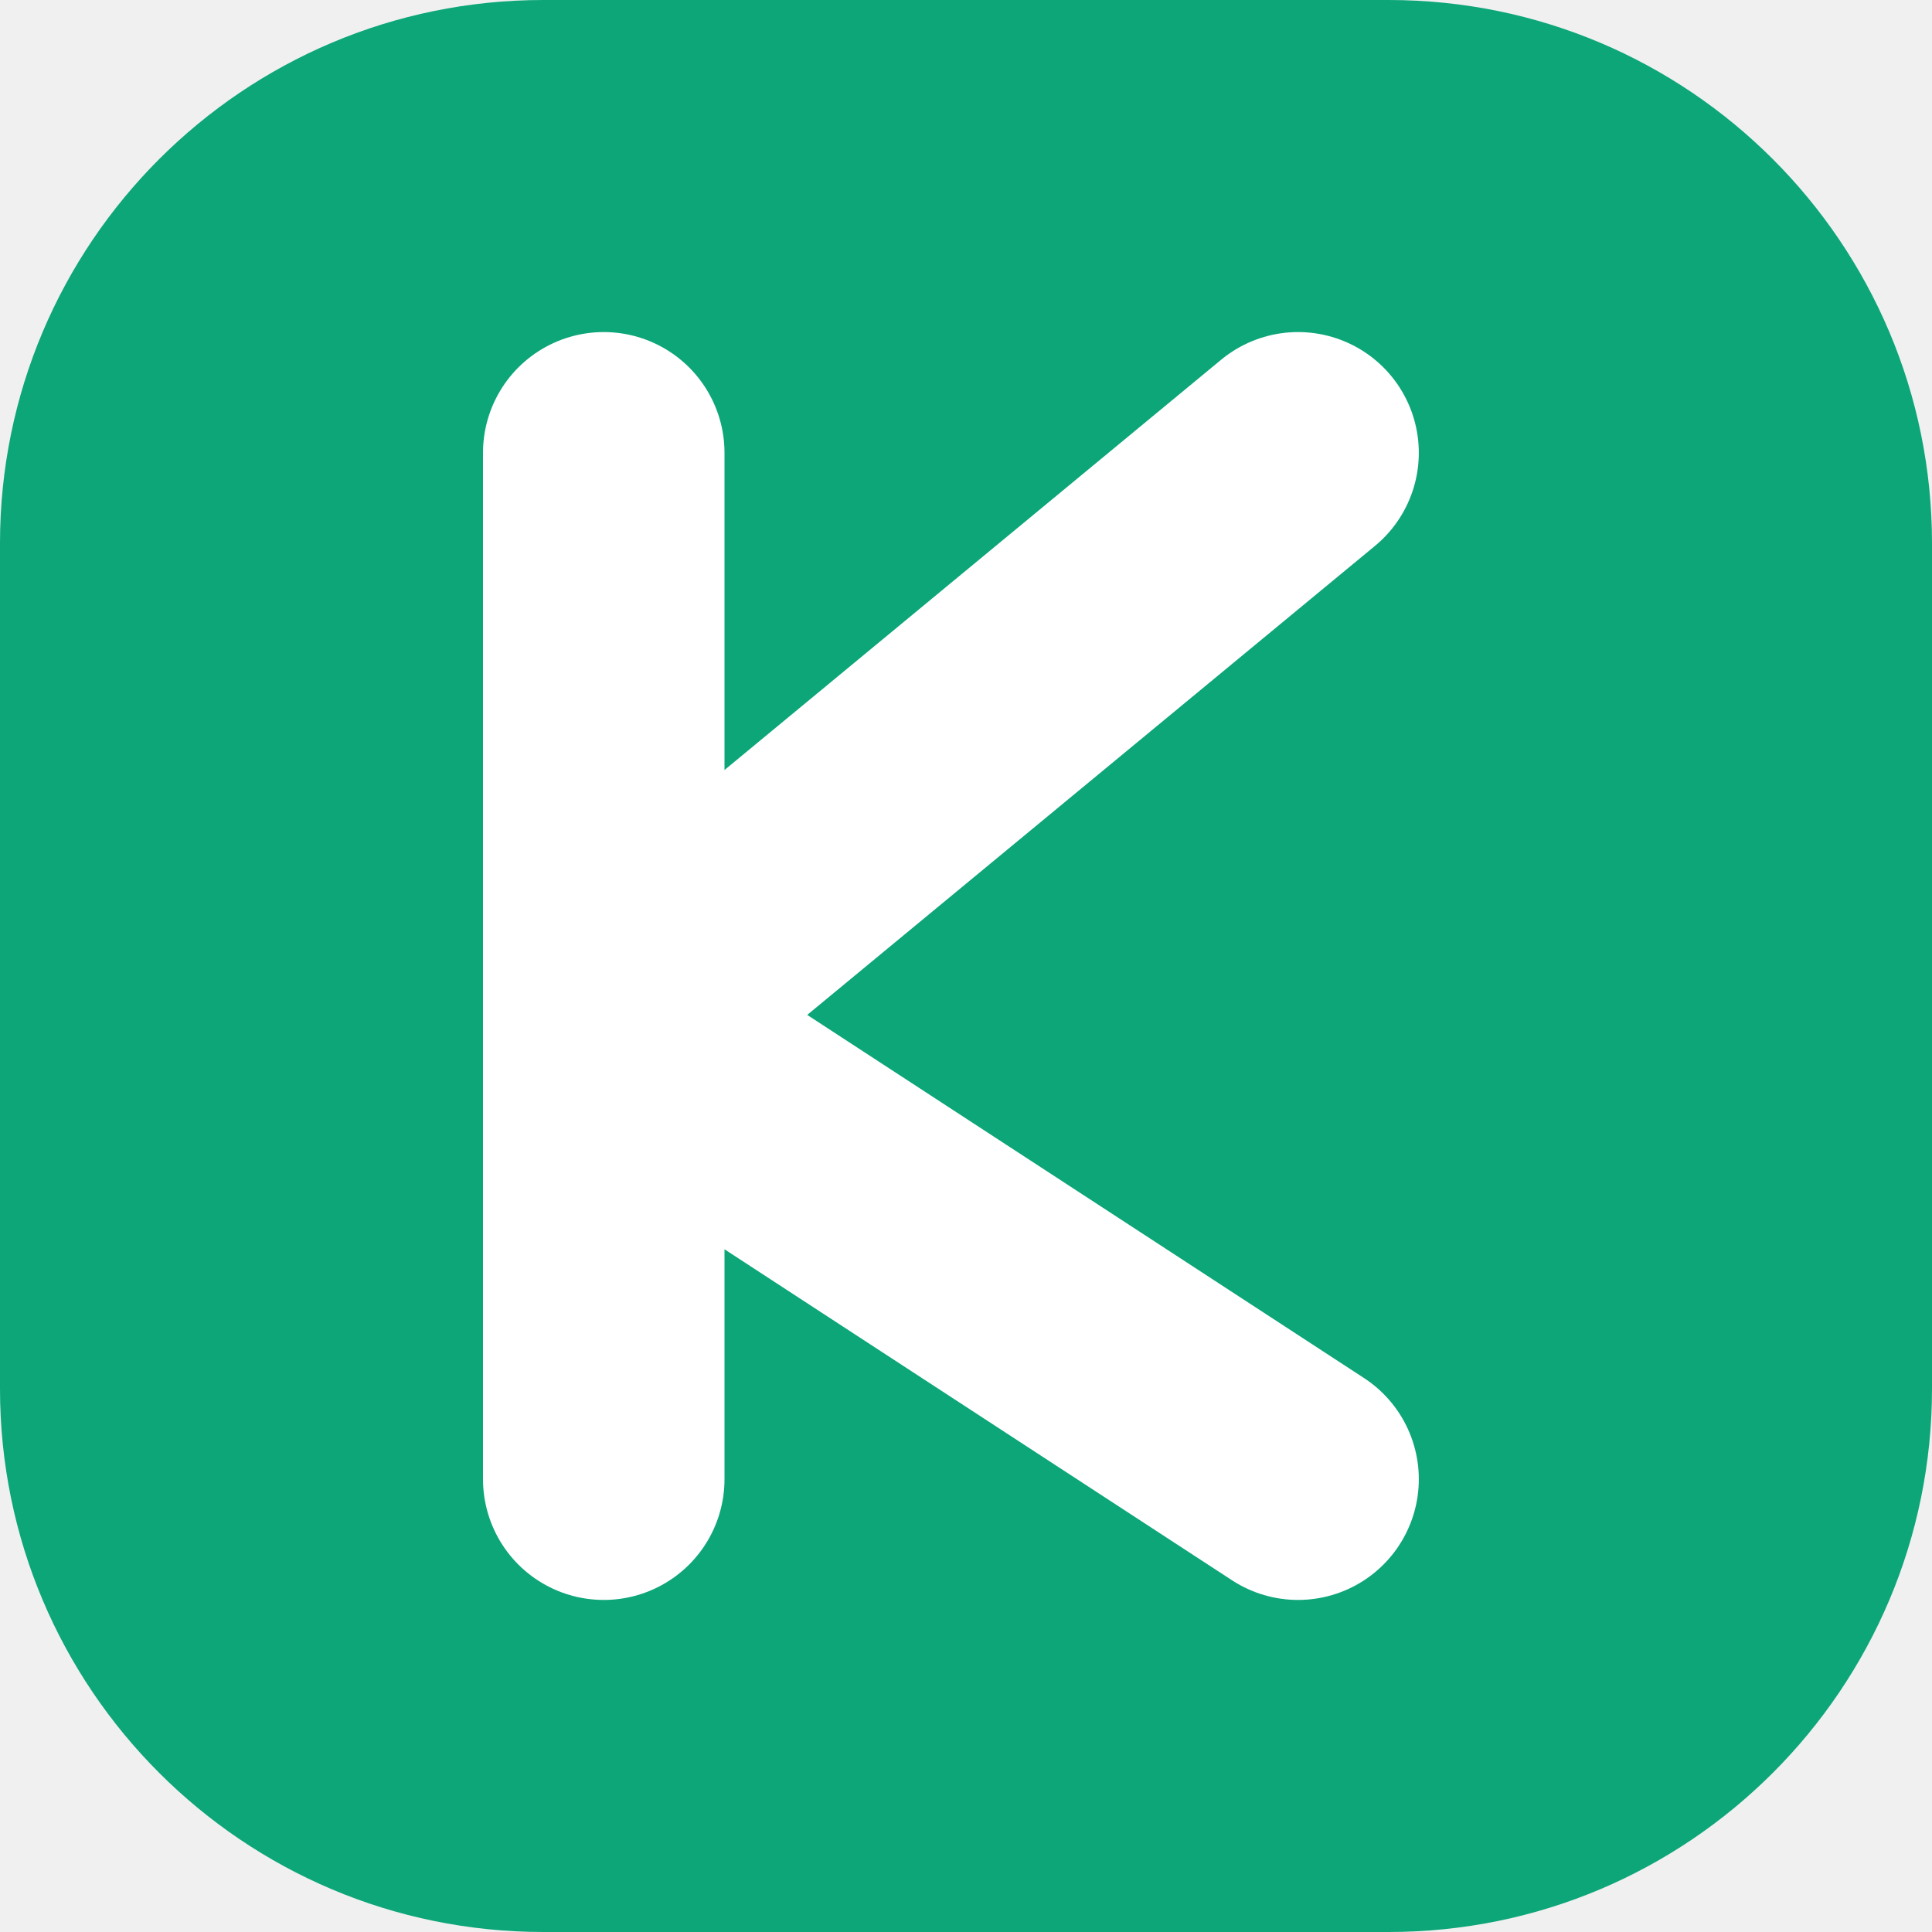
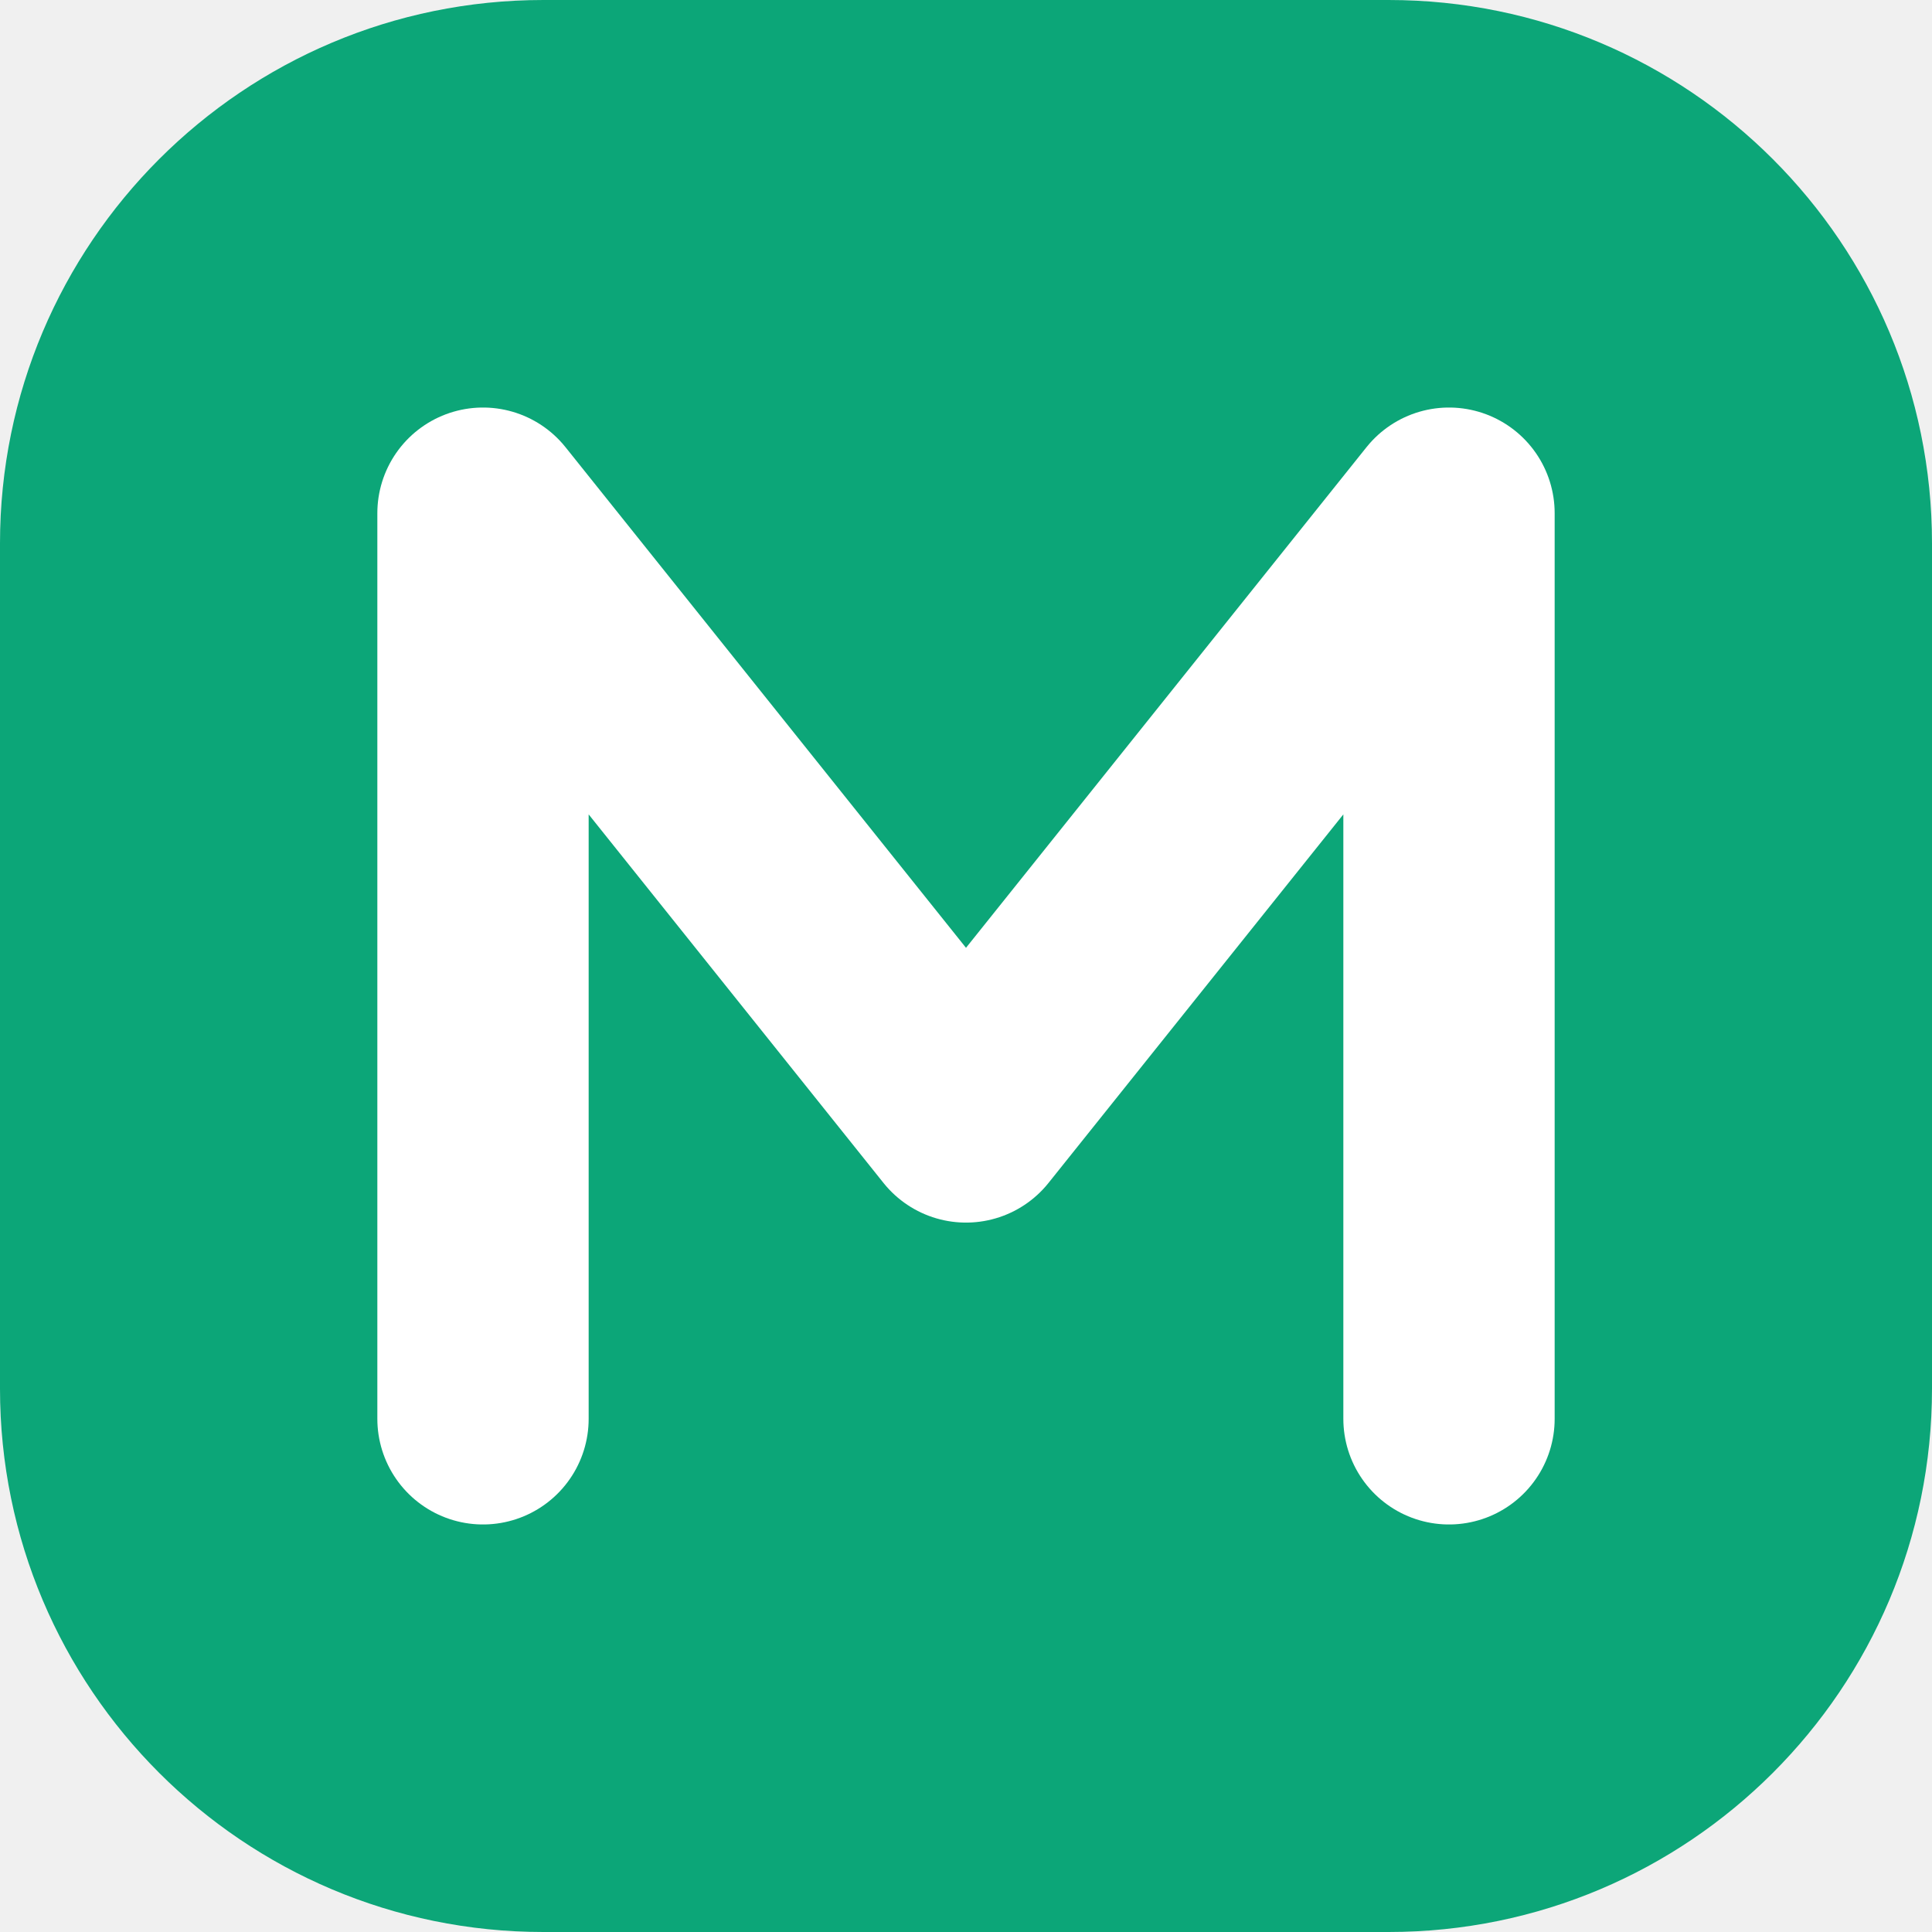
<svg xmlns="http://www.w3.org/2000/svg" viewBox="0 0 64 64">
  <rect width="64" height="64" rx="18" fill="#0ca678" />
-   <path d="M20 15v34m0-15 23-19m-23 19 23 15" stroke="white" stroke-width="8" stroke-linecap="round" stroke-linejoin="round" />
+   <path d="M16 47V17l16 20 16-20v30" fill="none" stroke="white" stroke-width="7" stroke-linecap="round" stroke-linejoin="round" />
</svg>
